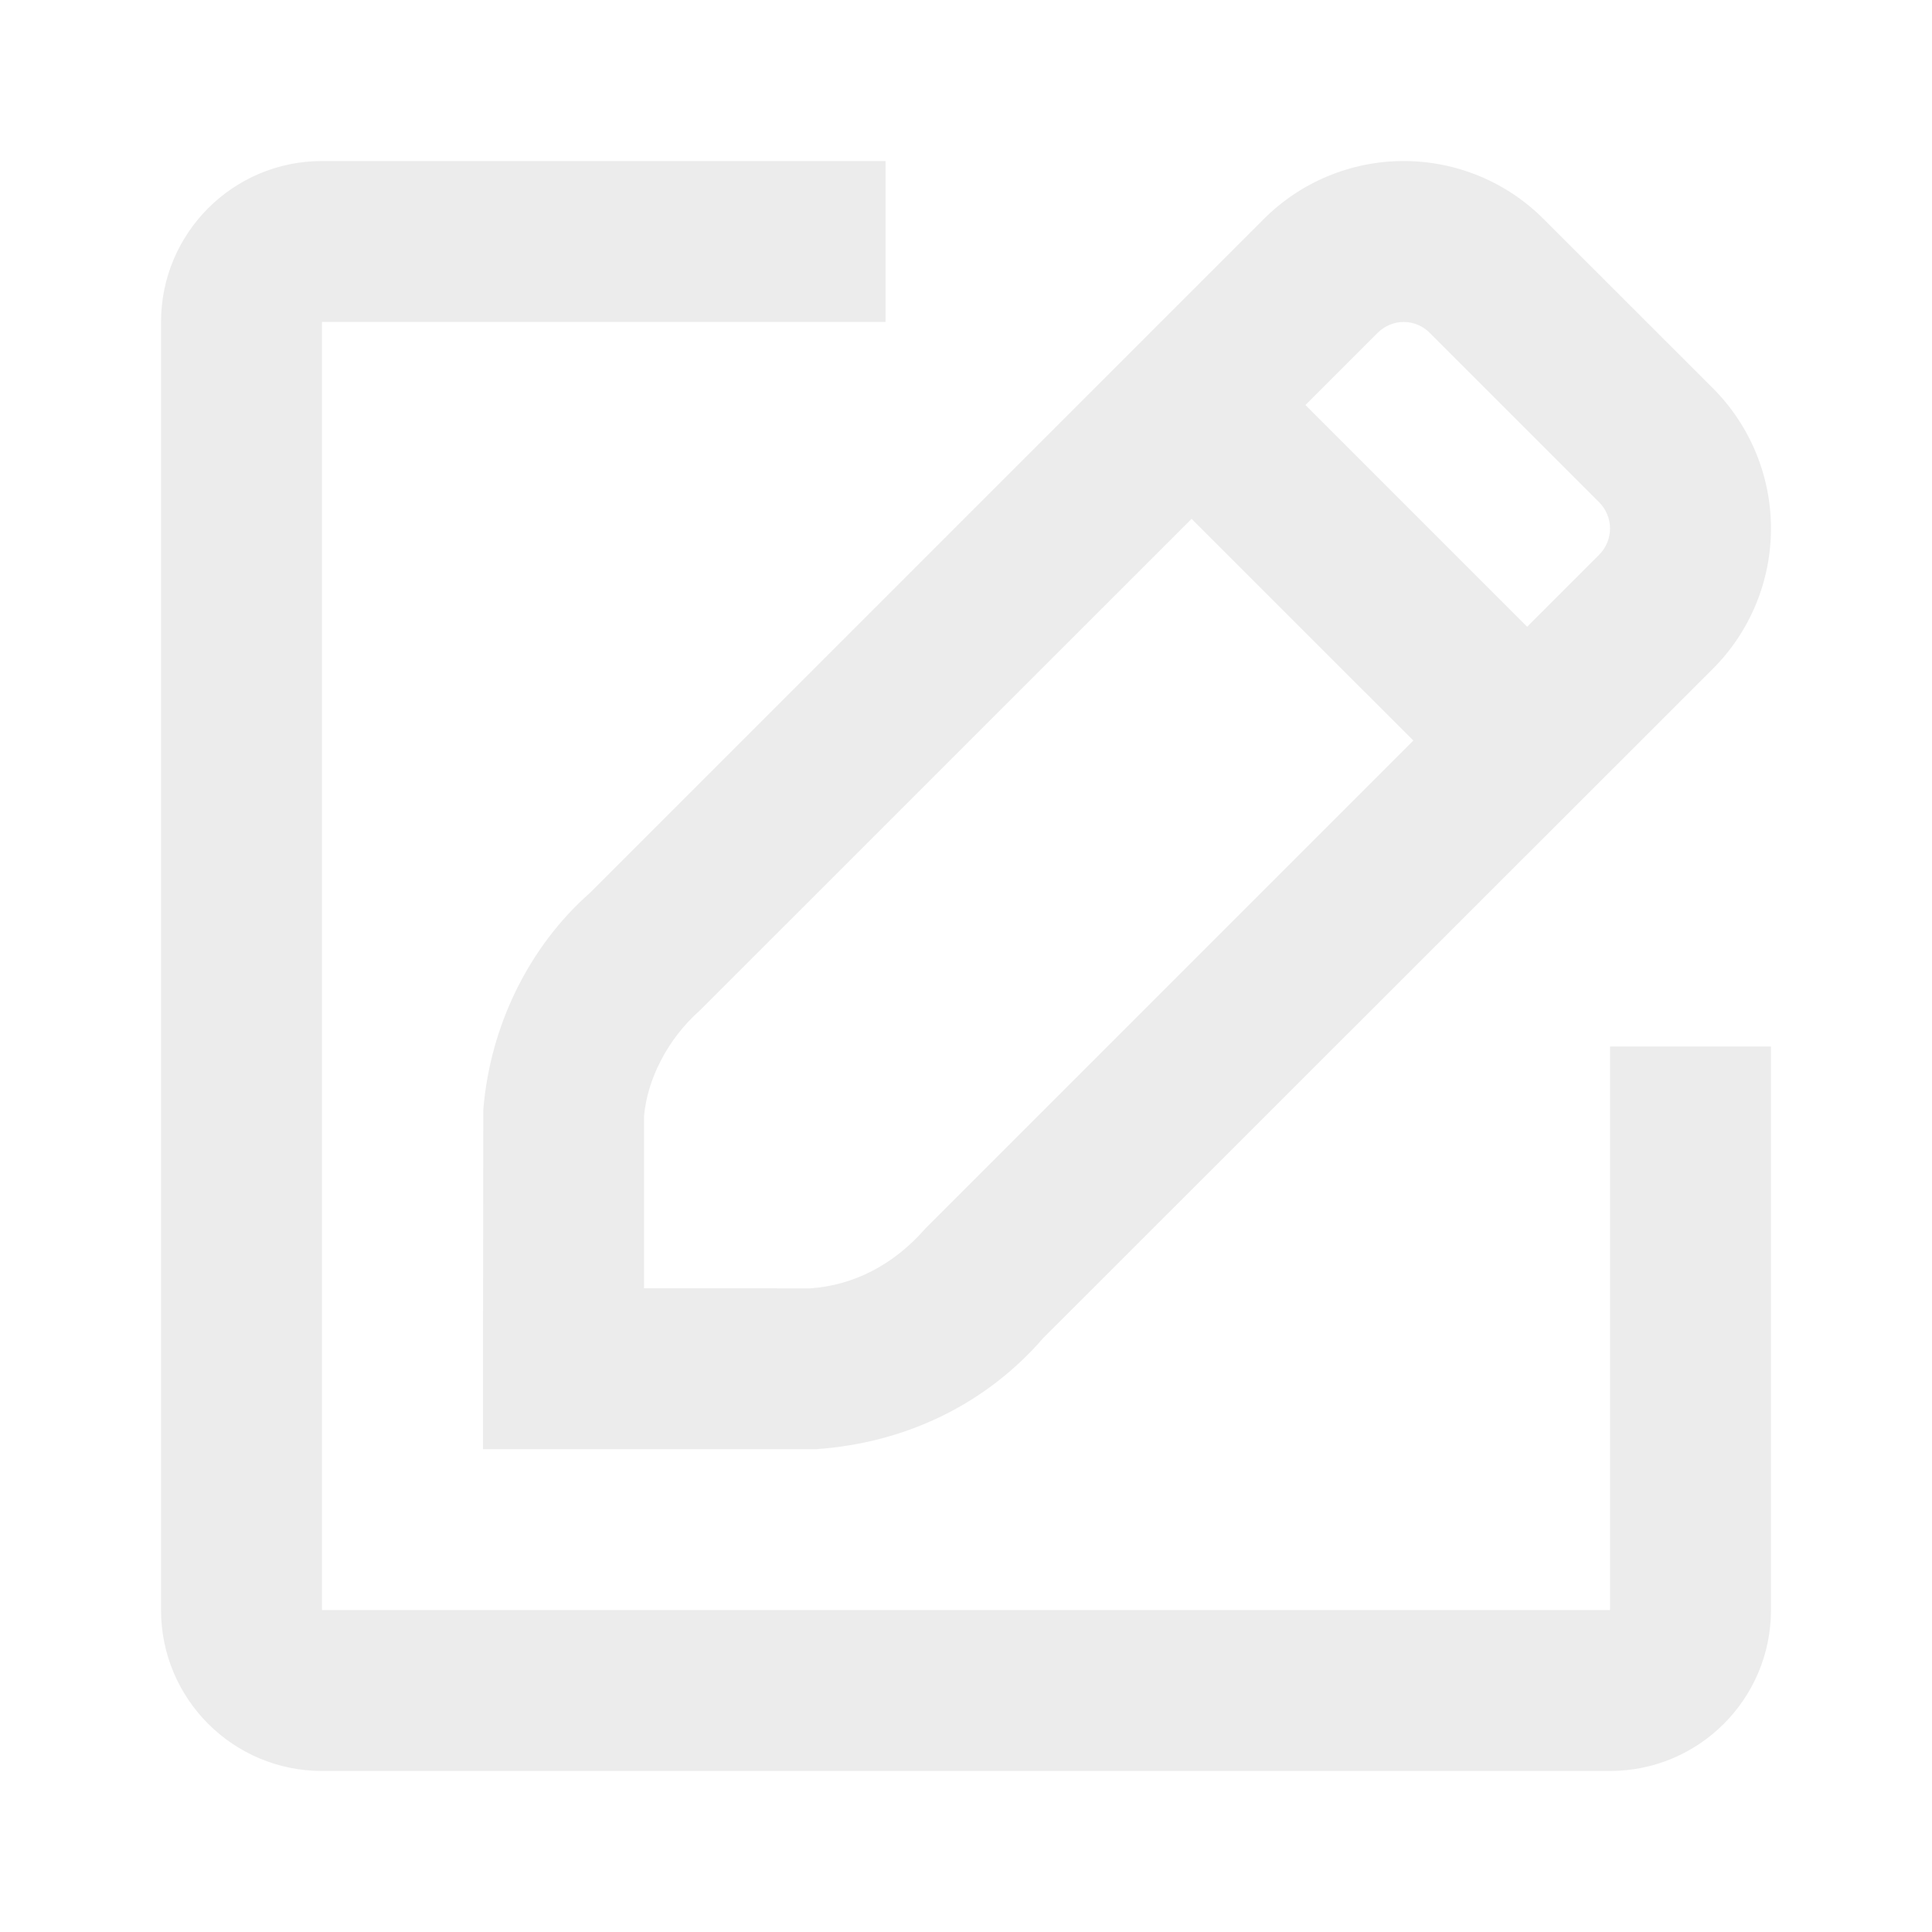
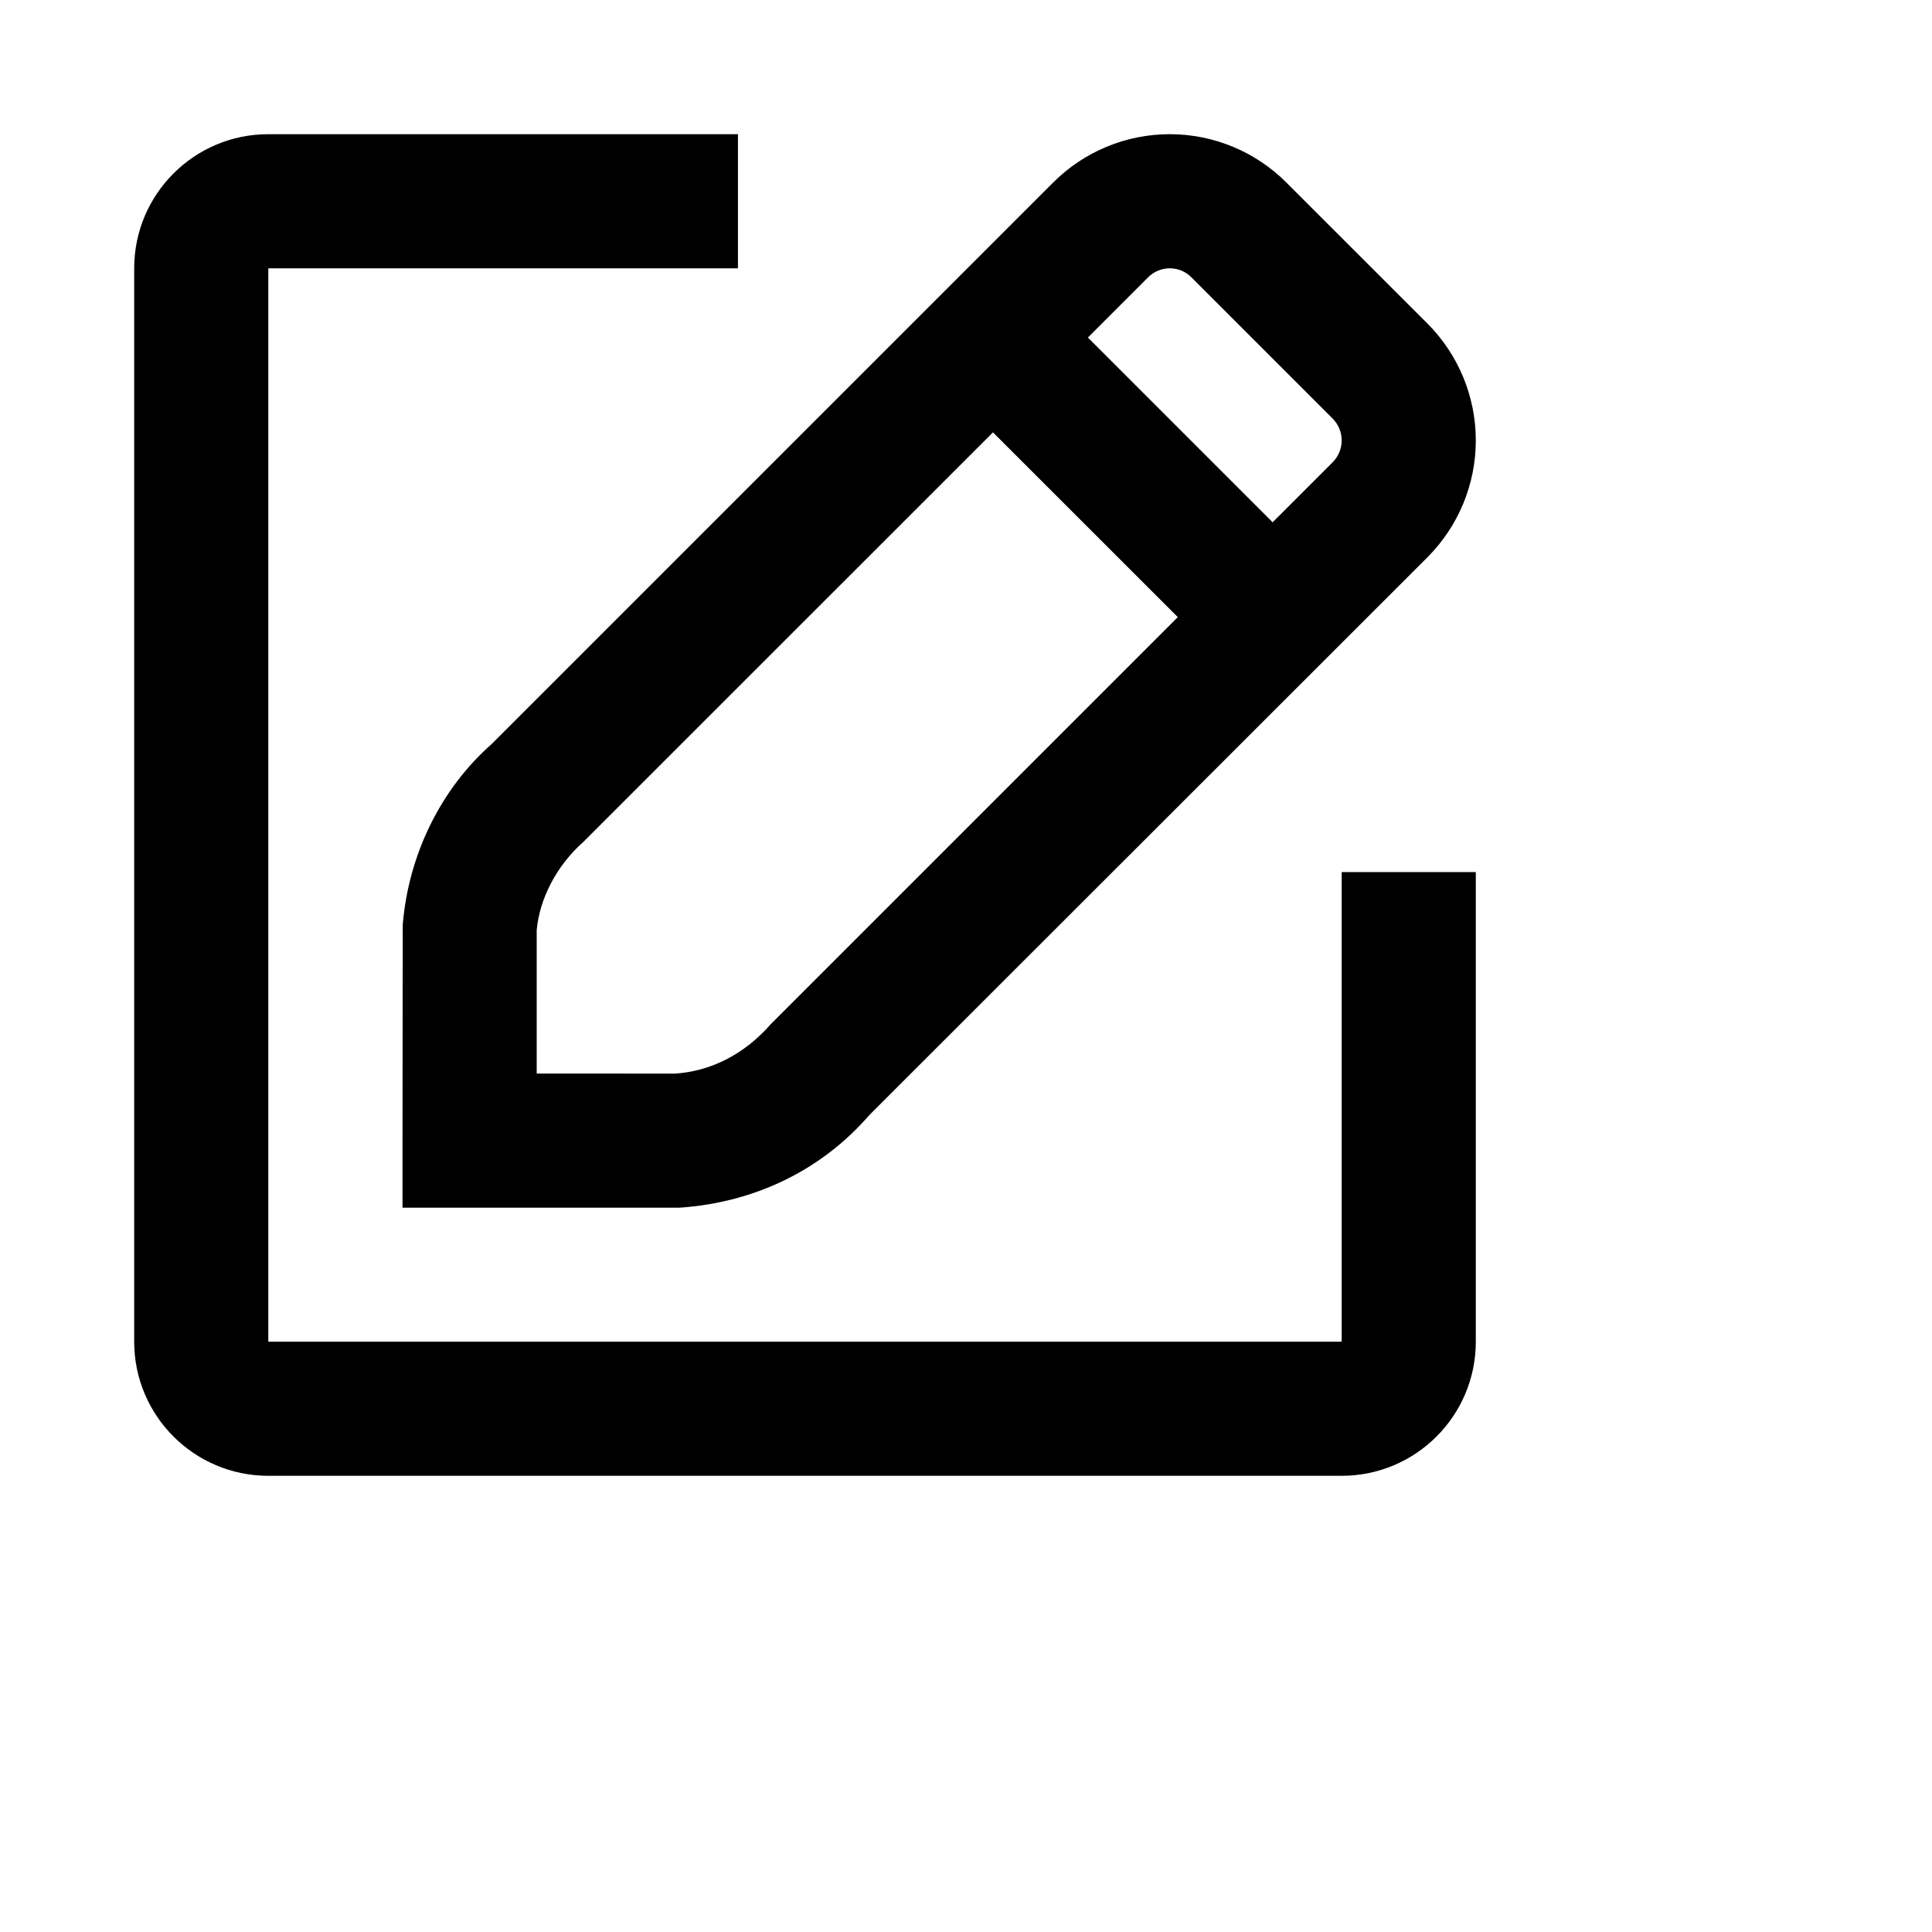
- <svg xmlns="http://www.w3.org/2000/svg" width="20" height="20" viewBox="0 0 20 20" fill="current">
+ <svg xmlns="http://www.w3.org/2000/svg" width="24" height="24" viewBox="0 0 24 24" fill="current">
  <g id="24 / basic / pencil-edit">
-     <path id="icon" fill-rule="evenodd" clip-rule="evenodd" d="M18.333 16.667V10.833H16.667V16.667H3.333V3.333H9.167V1.667H3.333C2.413 1.667 1.667 2.413 1.667 3.333V16.667C1.667 17.587 2.413 18.333 3.333 18.333H16.667C17.587 18.333 18.333 17.587 18.333 16.667ZM15.982 2.27C15.6 1.885 15.077 1.667 14.531 1.667C13.986 1.667 13.464 1.884 13.079 2.271L6.105 9.245C5.482 9.794 5.074 10.611 5.003 11.489L5 14.169V15.002H8.446C9.391 14.937 10.216 14.525 10.798 13.853L17.733 6.922C18.117 6.537 18.333 6.015 18.333 5.471C18.333 4.927 18.117 4.405 17.733 4.02L15.982 2.27ZM8.387 13.337C8.832 13.306 9.246 13.099 9.579 12.718L14.631 7.666L12.335 5.371L7.247 10.458C6.909 10.757 6.7 11.174 6.667 11.556V13.336L8.387 13.337ZM13.514 4.193L15.809 6.488L16.554 5.743C16.626 5.671 16.667 5.573 16.667 5.471C16.667 5.369 16.626 5.271 16.554 5.199L14.801 3.446C14.73 3.374 14.633 3.333 14.531 3.333C14.43 3.333 14.333 3.374 14.261 3.446L13.514 4.193Z" fill="#ECECEC" />
+     <path id="icon" fill-rule="evenodd" clip-rule="evenodd" d="M18.333 16.667V10.833H16.667V16.667H3.333V3.333H9.167V1.667H3.333C2.413 1.667 1.667 2.413 1.667 3.333V16.667C1.667 17.587 2.413 18.333 3.333 18.333H16.667C17.587 18.333 18.333 17.587 18.333 16.667ZM15.982 2.27C15.6 1.885 15.077 1.667 14.531 1.667C13.986 1.667 13.464 1.884 13.079 2.271L6.105 9.245C5.482 9.794 5.074 10.611 5.003 11.489L5 14.169V15.002H8.446C9.391 14.937 10.216 14.525 10.798 13.853L17.733 6.922C18.117 6.537 18.333 6.015 18.333 5.471C18.333 4.927 18.117 4.405 17.733 4.02L15.982 2.27ZM8.387 13.337C8.832 13.306 9.246 13.099 9.579 12.718L14.631 7.666L12.335 5.371L7.247 10.458C6.909 10.757 6.7 11.174 6.667 11.556V13.336L8.387 13.337ZM13.514 4.193L15.809 6.488L16.554 5.743C16.626 5.671 16.667 5.573 16.667 5.471C16.667 5.369 16.626 5.271 16.554 5.199L14.801 3.446C14.73 3.374 14.633 3.333 14.531 3.333C14.43 3.333 14.333 3.374 14.261 3.446L13.514 4.193Z" />
  </g>
</svg>
